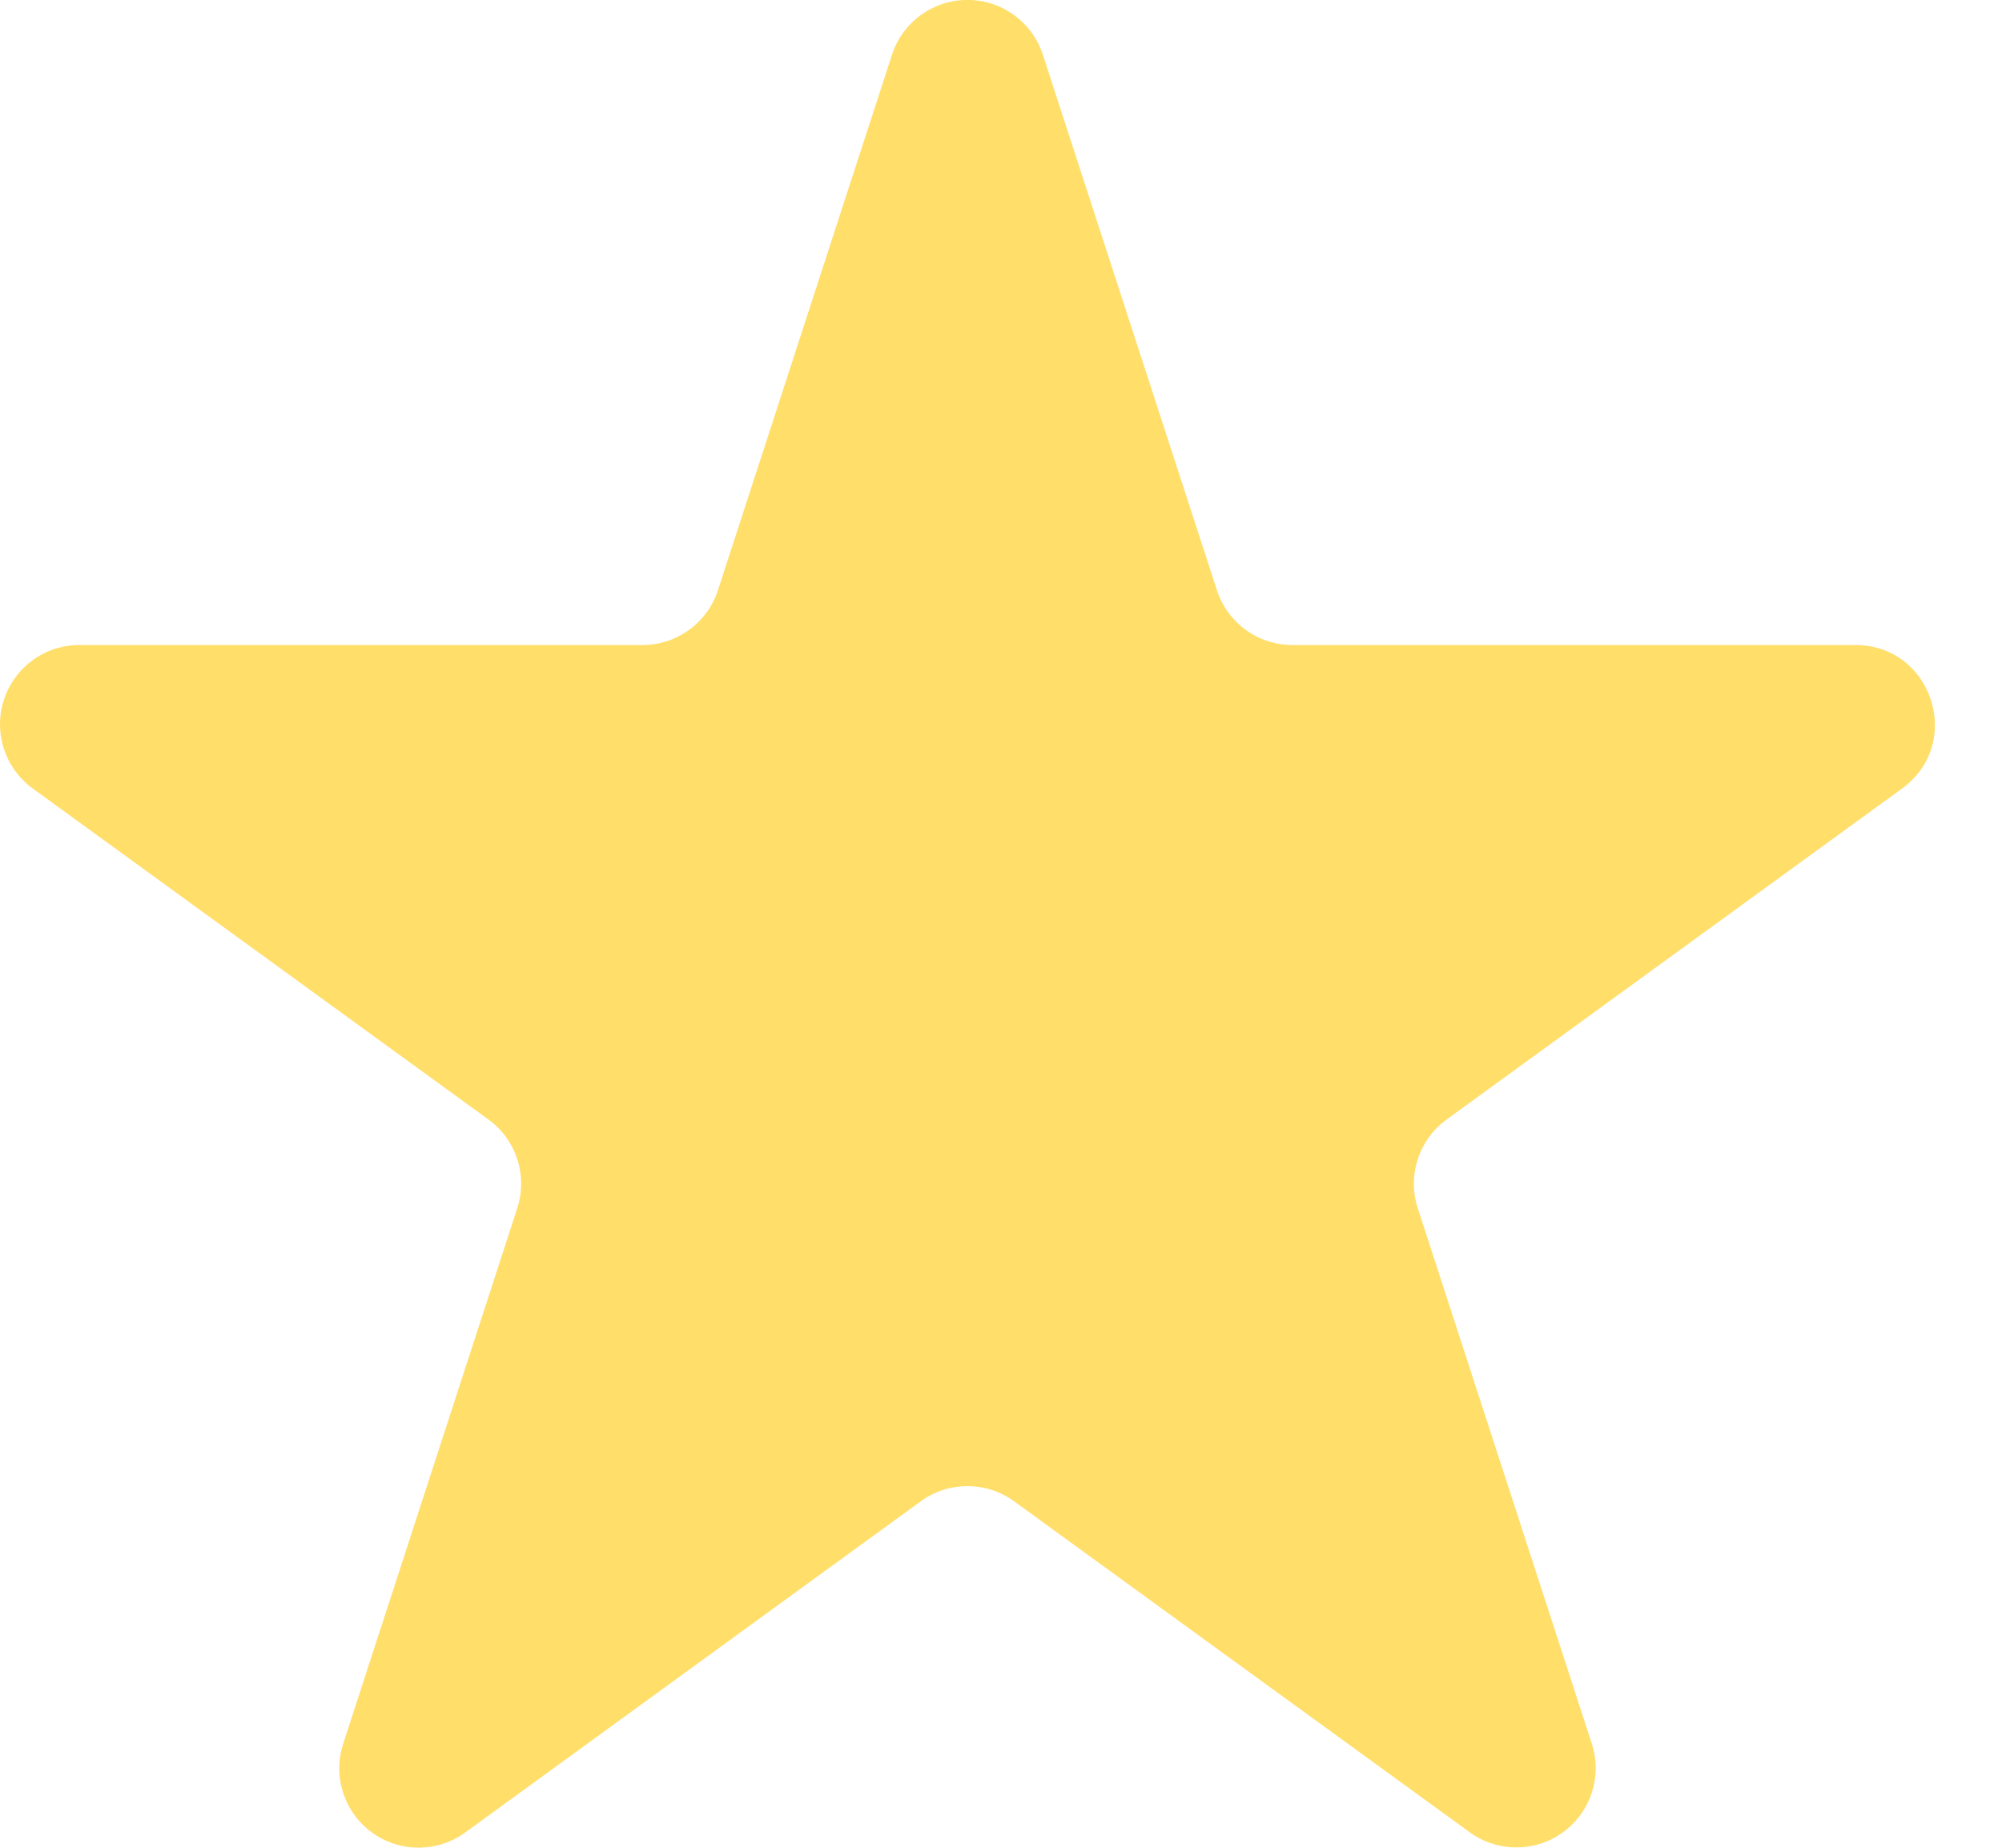
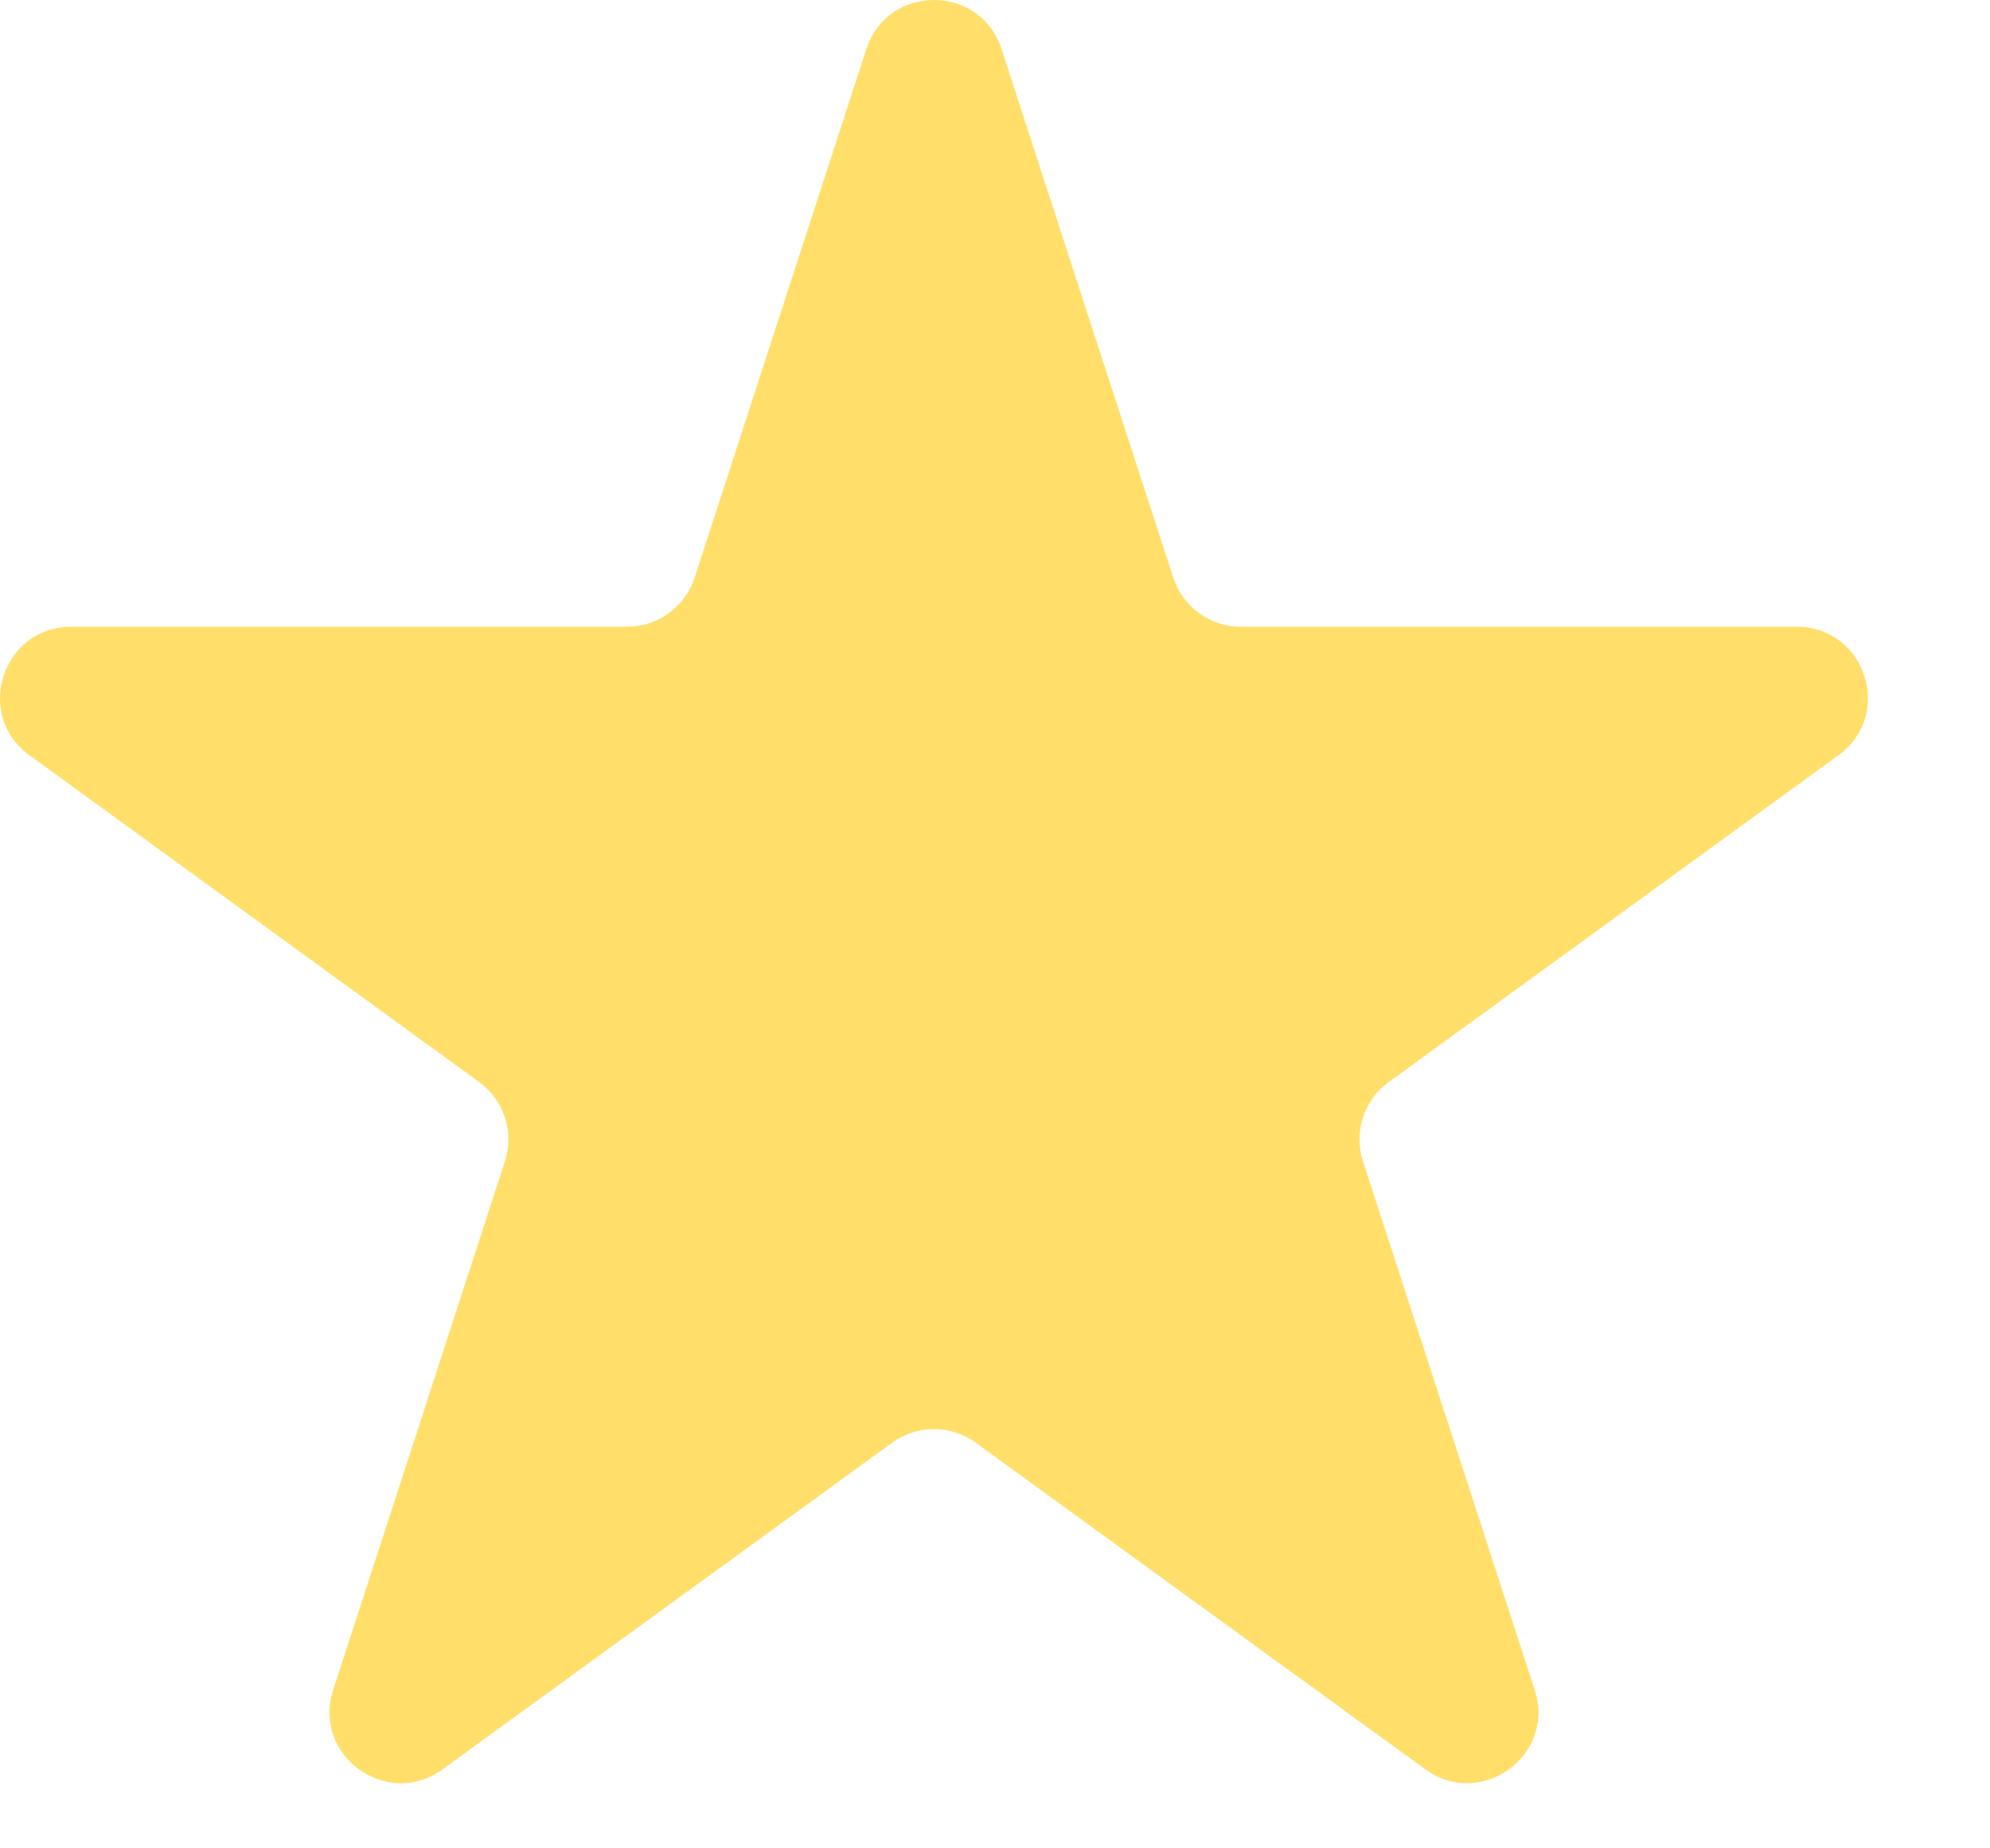
- <svg xmlns="http://www.w3.org/2000/svg" width="13" height="12" fill="none" viewBox="0 0 13 12">
-   <path fill="#FFDE6A" d="M5.792.356a.515.515 0 0 1 .98 0l1.13 3.477a.515.515 0 0 0 .49.356h3.656c.499 0 .707.639.303.932l-2.958 2.15a.515.515 0 0 0-.187.575l1.13 3.477a.515.515 0 0 1-.793.576L6.585 9.75a.515.515 0 0 0-.606 0L3.022 11.9a.515.515 0 0 1-.793-.577l1.13-3.477a.515.515 0 0 0-.188-.576L.213 5.121a.515.515 0 0 1 .303-.932h3.656a.515.515 0 0 0 .49-.356L5.792.356z" />
+ <svg xmlns="http://www.w3.org/2000/svg" width="14" height="13" viewBox="0 0 14 13" fill="none">
+   <path d="M6.095 0.345C6.245 -0.115 6.896 -0.115 7.046 0.345L8.254 4.064C8.321 4.27 8.513 4.41 8.73 4.41H12.64C13.125 4.41 13.326 5.03 12.934 5.314L9.771 7.613C9.595 7.74 9.522 7.966 9.589 8.172L10.797 11.891C10.947 12.351 10.42 12.734 10.028 12.45L6.864 10.151C6.689 10.024 6.452 10.024 6.277 10.151L3.113 12.45C2.721 12.734 2.194 12.351 2.344 11.891L3.552 8.172C3.619 7.966 3.546 7.74 3.37 7.613L0.207 5.314C-0.185 5.03 0.017 4.41 0.501 4.41H4.411C4.628 4.41 4.82 4.27 4.887 4.064L6.095 0.345Z" fill="#FFDE6A" />
</svg>
